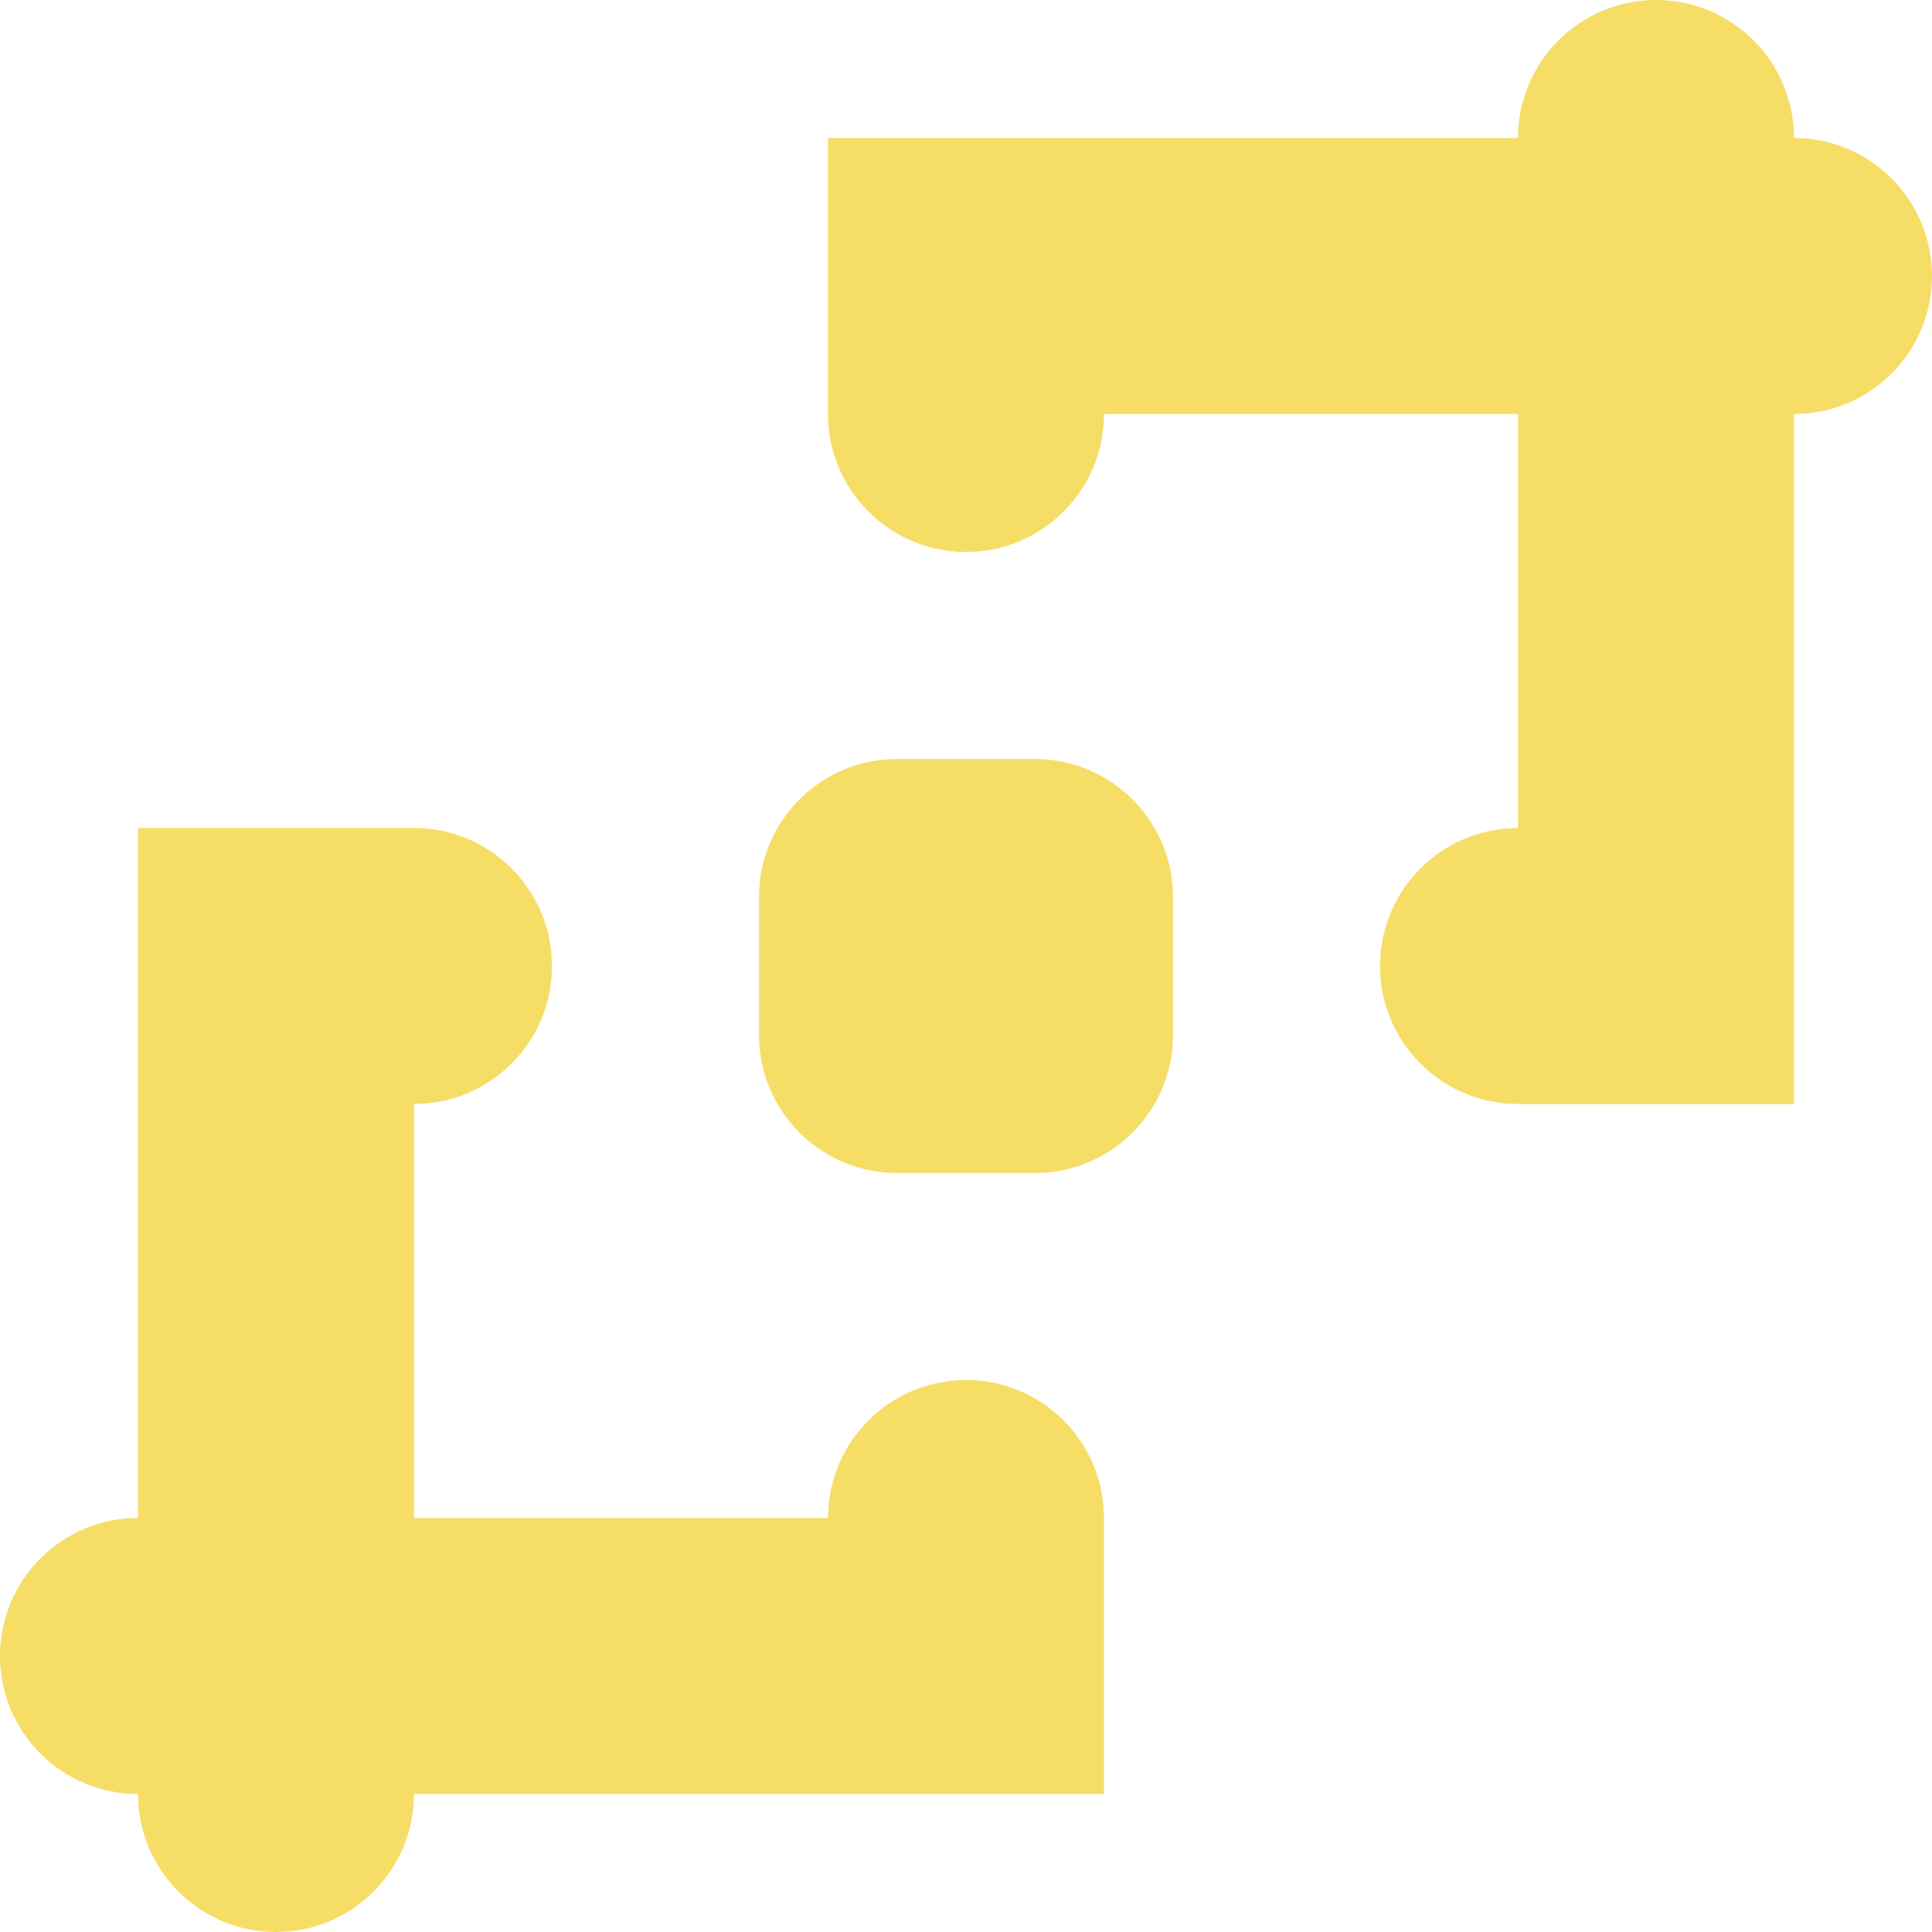
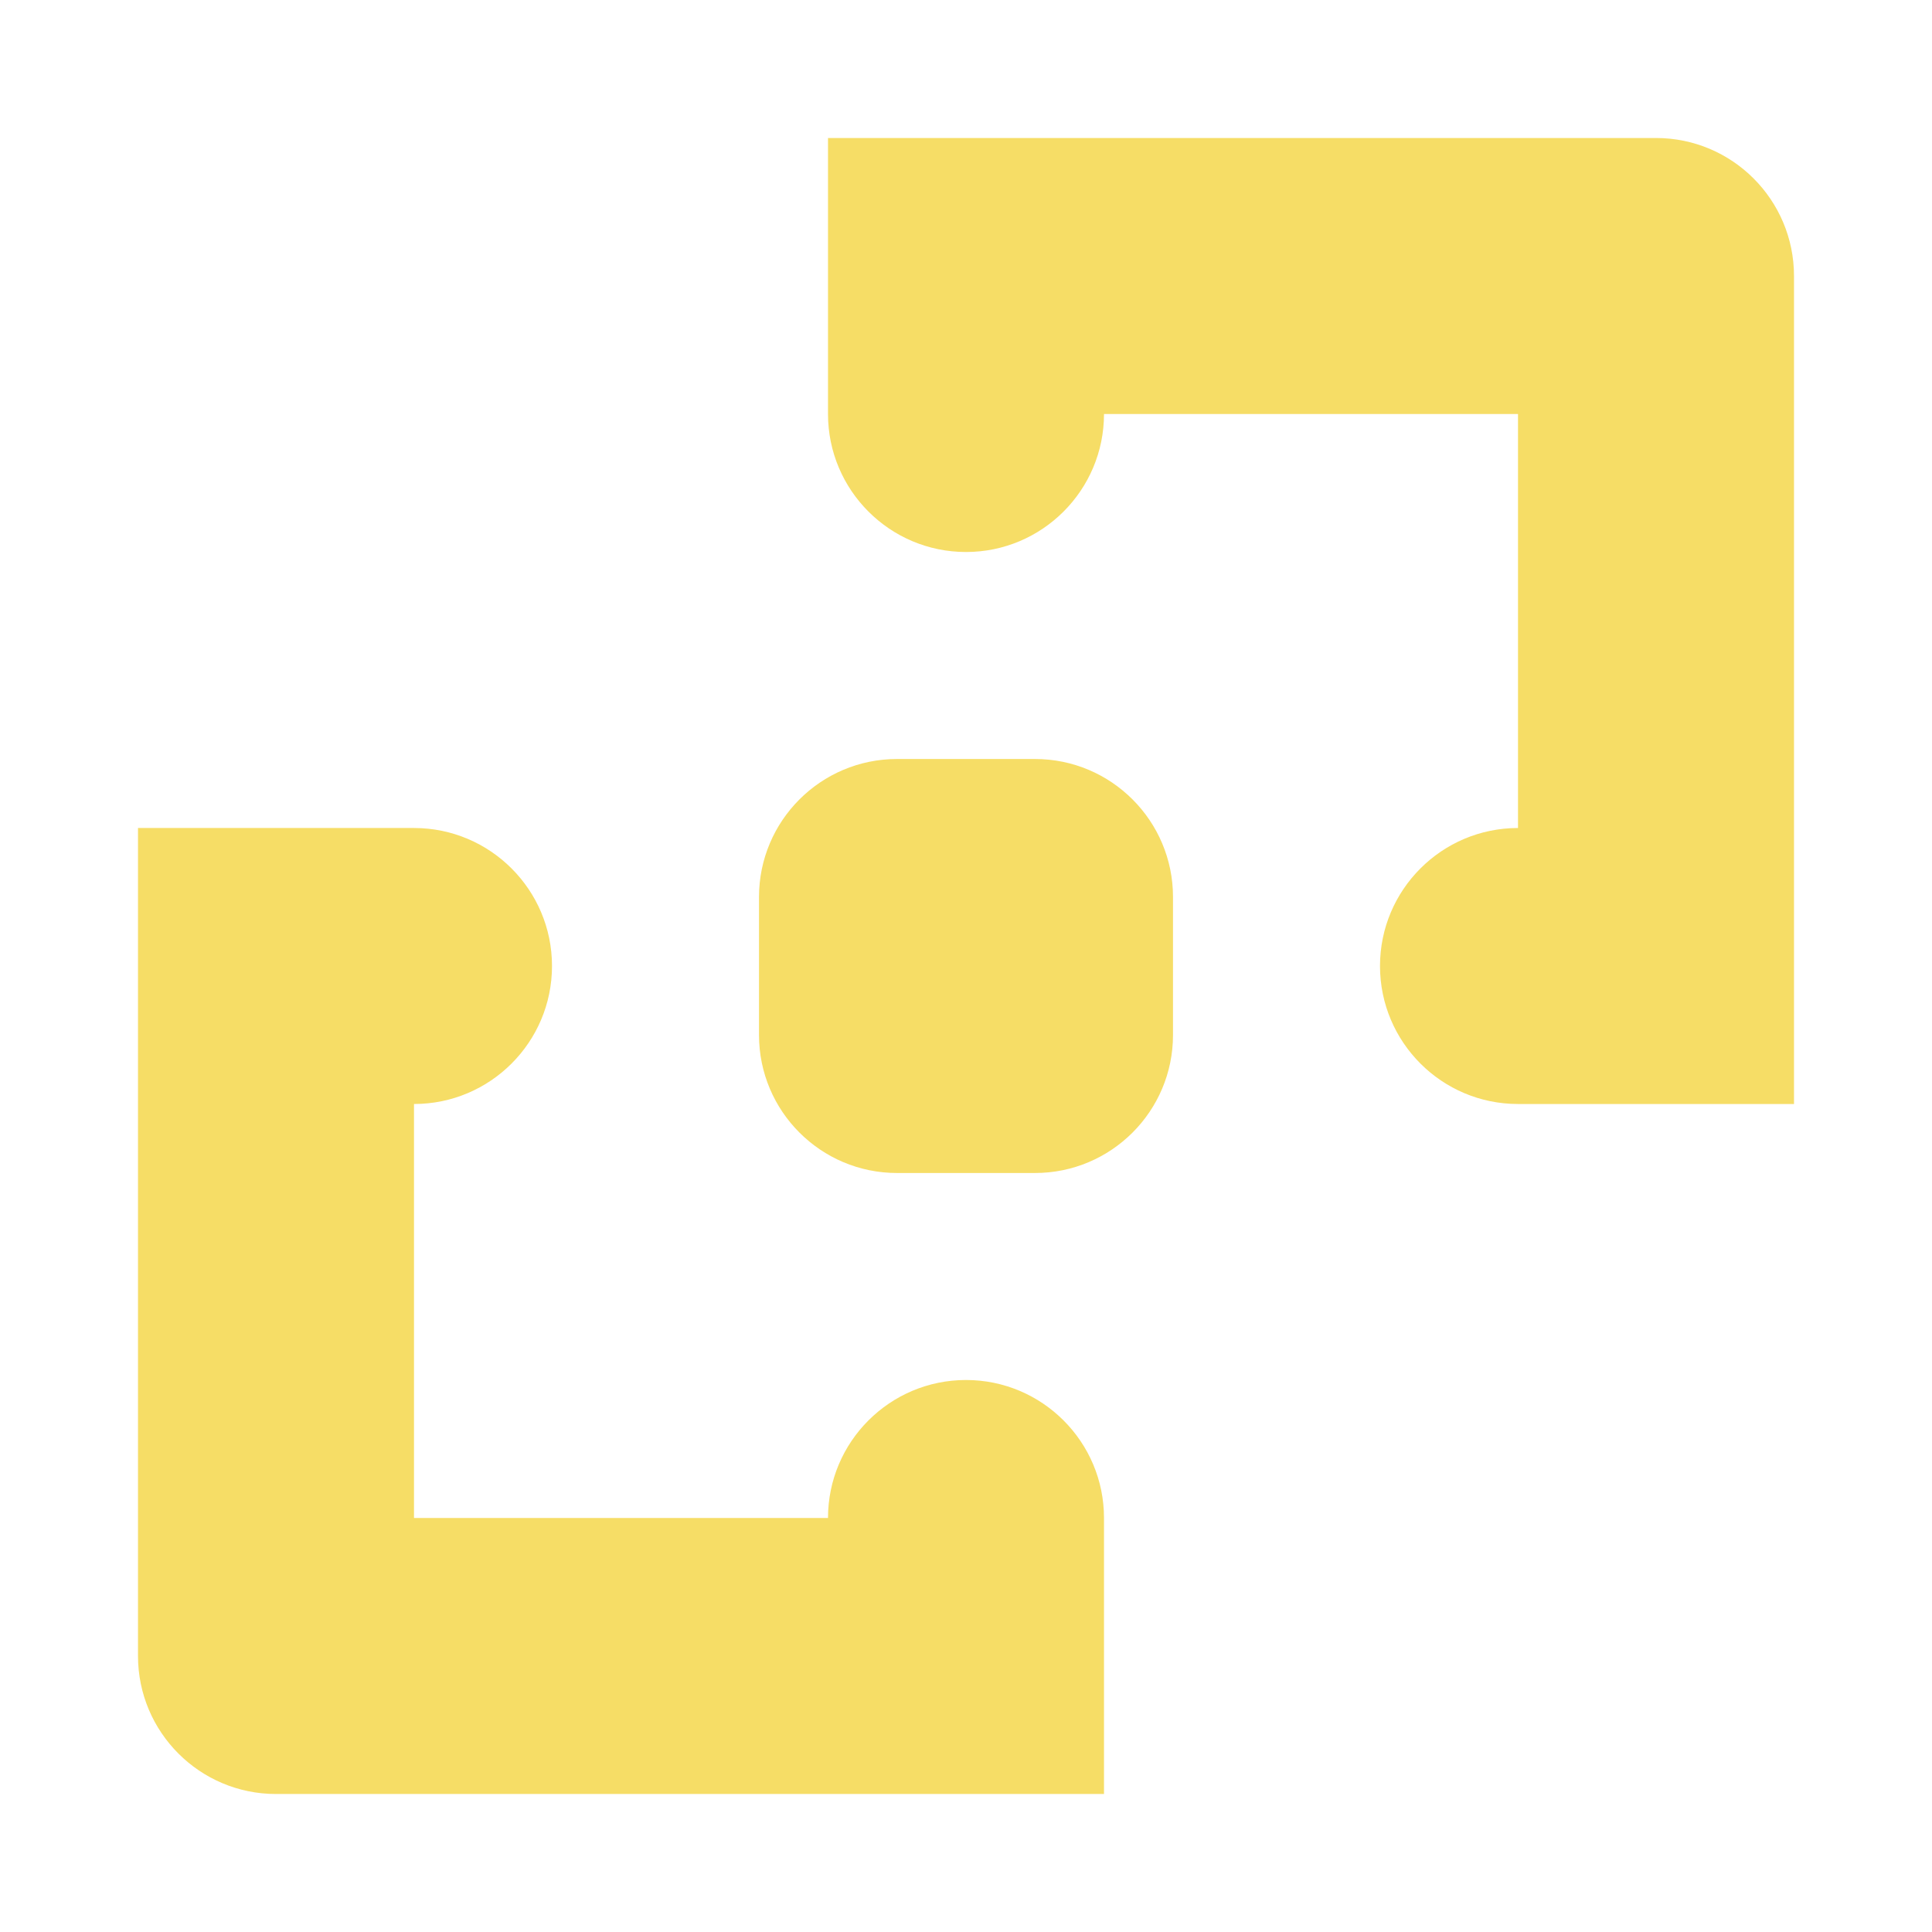
<svg xmlns="http://www.w3.org/2000/svg" width="14" height="14" viewBox="0 0 14 14" fill="none">
-   <path fill-rule="evenodd" clip-rule="evenodd" d="M13 1C13 0.448 12.552 0 12 0C11.448 0 11 0.448 11 1H8H6V3C6 3.552 6.448 4 7 4C7.552 4 8 3.552 8 3H11V6C10.448 6 10 6.448 10 7C10 7.552 10.448 8 11 8H13V6V3C13.552 3 14 2.552 14 2C14 1.448 13.552 1 13 1ZM3 8V11H6C6 10.448 6.448 10 7 10C7.552 10 8 10.448 8 11V13H6H3C3 13.552 2.552 14 2 14C1.448 14 1 13.552 1 13C0.448 13 0 12.552 0 12C0 11.448 0.448 11 1 11V8V6H3C3.552 6 4 6.448 4 7C4 7.552 3.552 8 3 8ZM7.5 5.5C8.052 5.5 8.5 5.948 8.5 6.5V7.5C8.5 8.052 8.052 8.5 7.5 8.5H6.5C5.948 8.5 5.5 8.052 5.5 7.5V6.5C5.5 5.948 5.948 5.5 6.5 5.5H7.5Z" fill="#F6DD66" />
+   <path fill-rule="evenodd" clip-rule="evenodd" d="M13 2C13 1.448 12.552 1 12 1H8H6V3C6 3.552 6.448 4 7 4C7.552 4 8 3.552 8 3H11V6C10.448 6 10 6.448 10 7C10 7.552 10.448 8 11 8H13V6V2ZM3 8V11H6C6 10.448 6.448 10 7 10C7.552 10 8 10.448 8 11V13H6H2C1.448 13 1 12.552 1 12V8V6H3C3.552 6 4 6.448 4 7C4 7.552 3.552 8 3 8ZM7.5 5.5C8.052 5.5 8.5 5.948 8.5 6.5V7.5C8.5 8.052 8.052 8.5 7.5 8.5H6.5C5.948 8.5 5.5 8.052 5.5 7.5V6.5C5.5 5.948 5.948 5.5 6.5 5.5H7.5Z" fill="#F6DD66" />
</svg>
